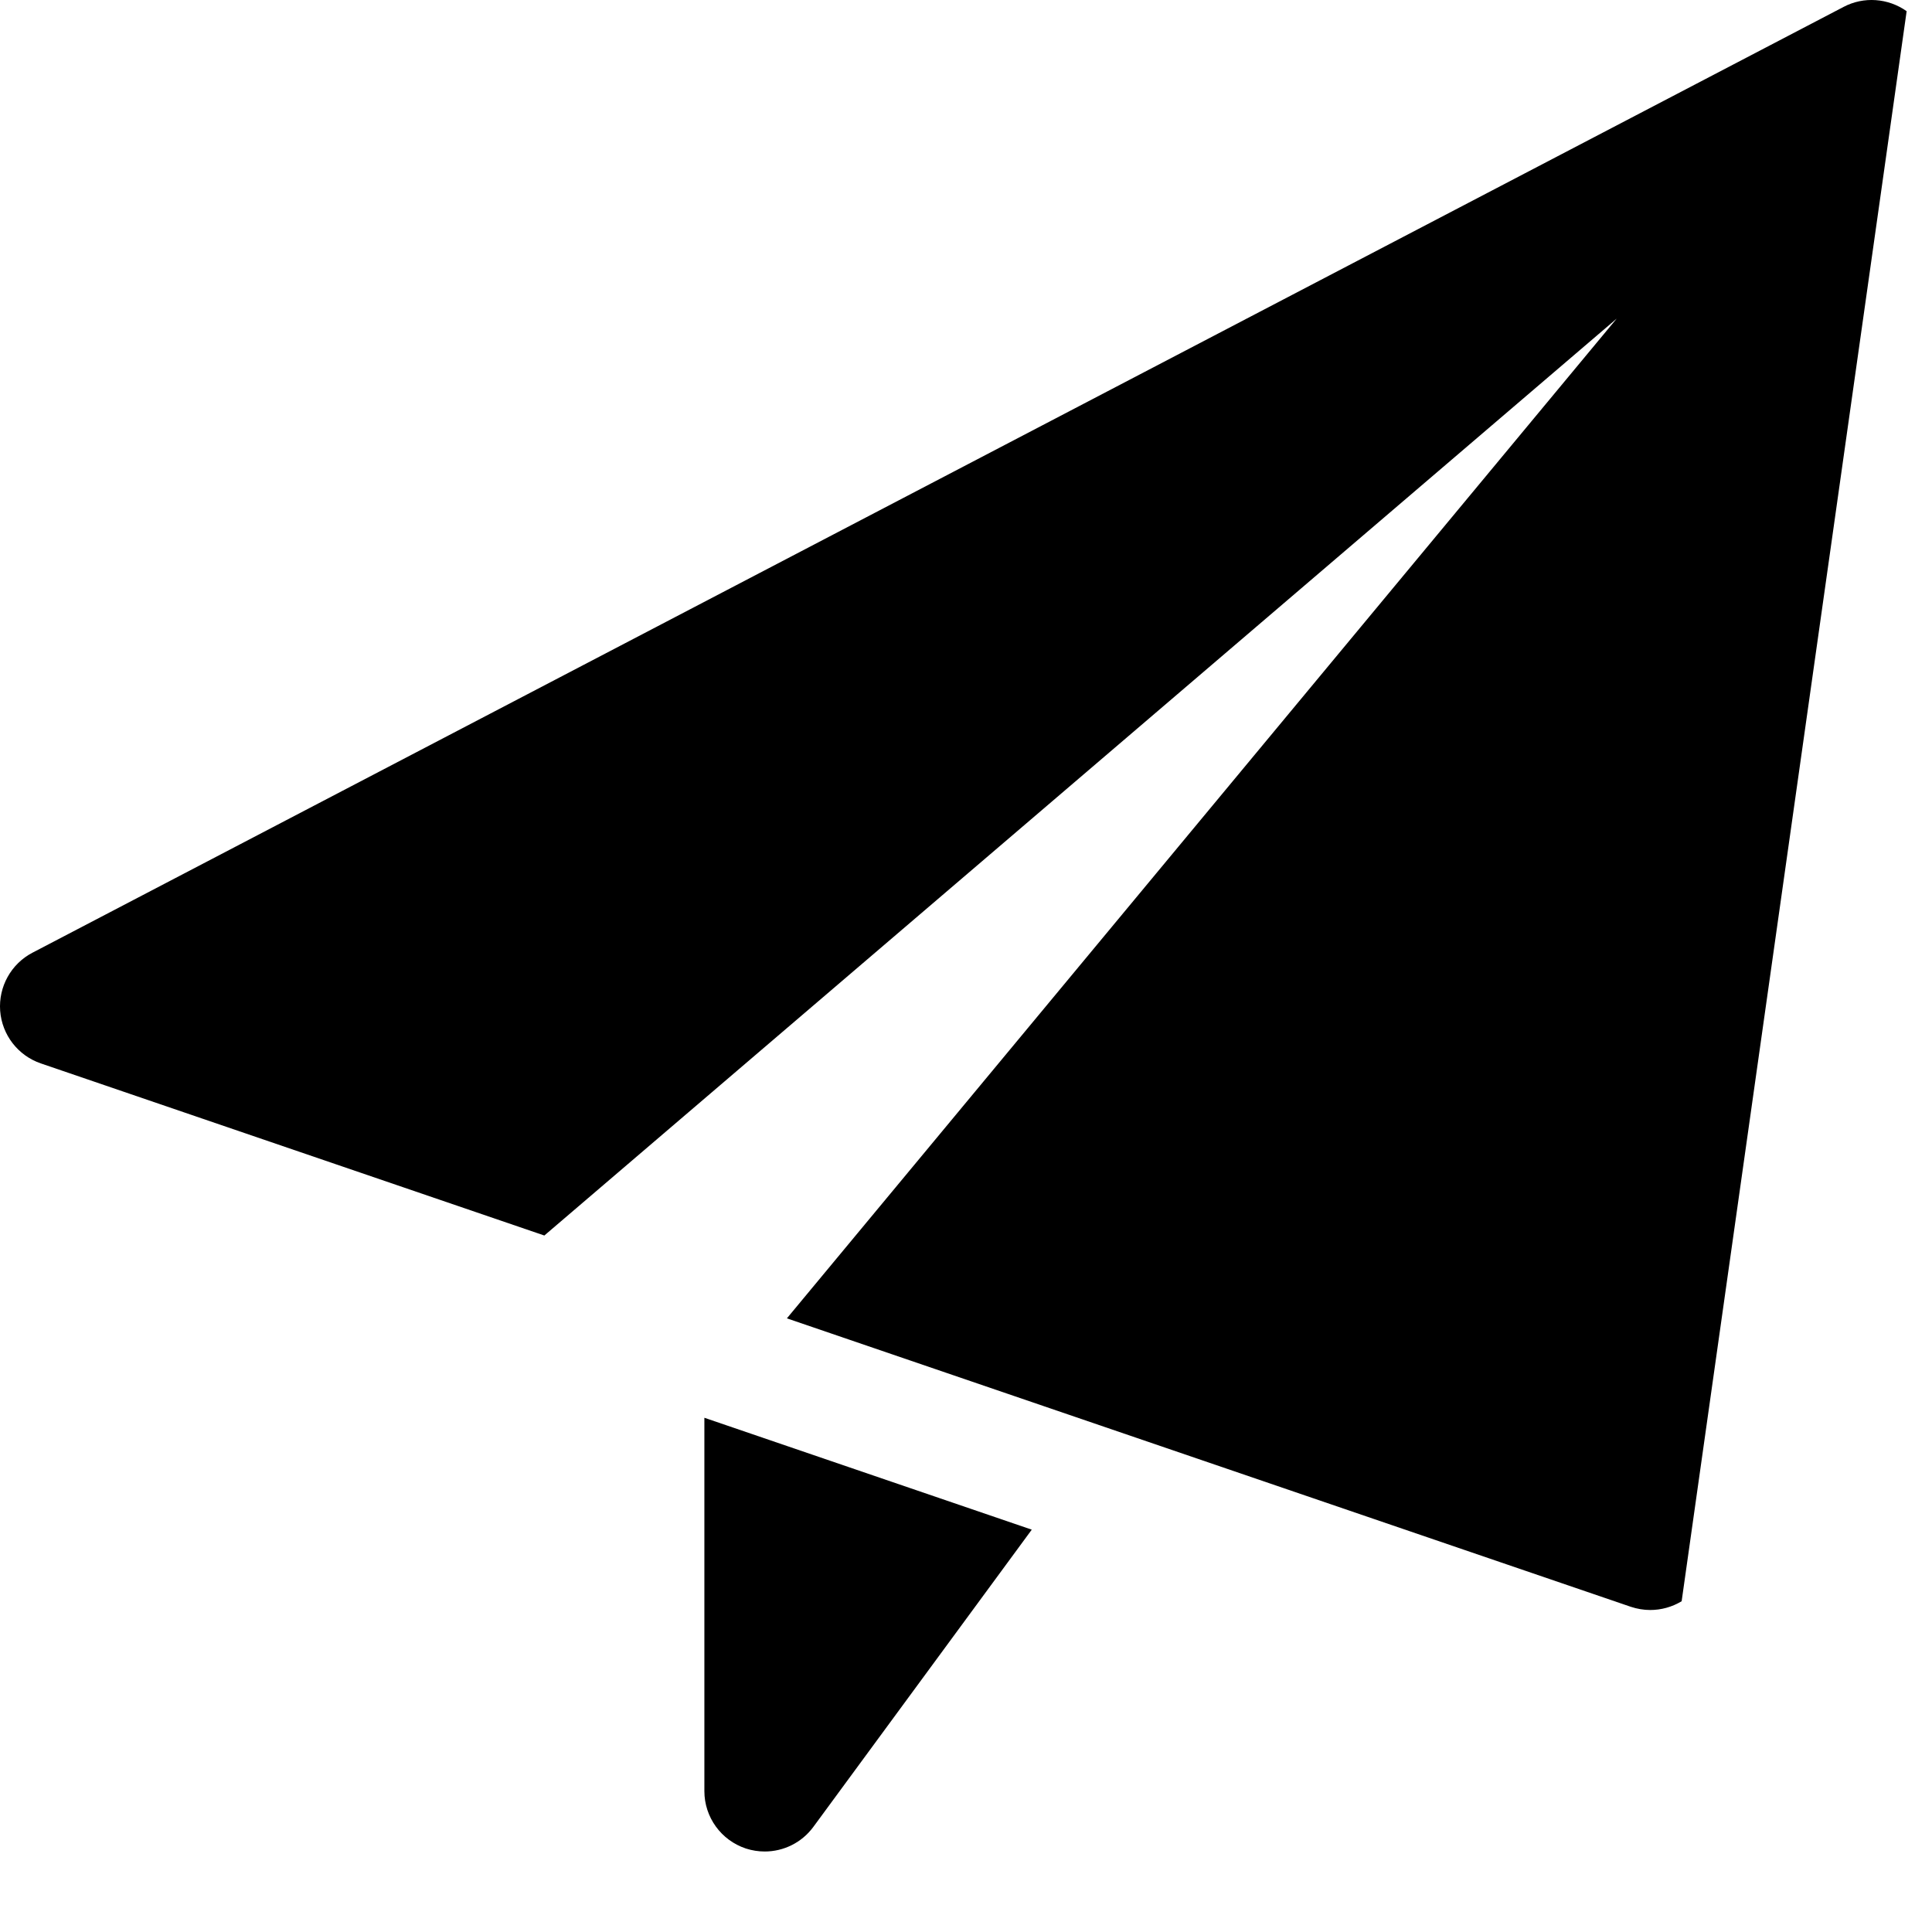
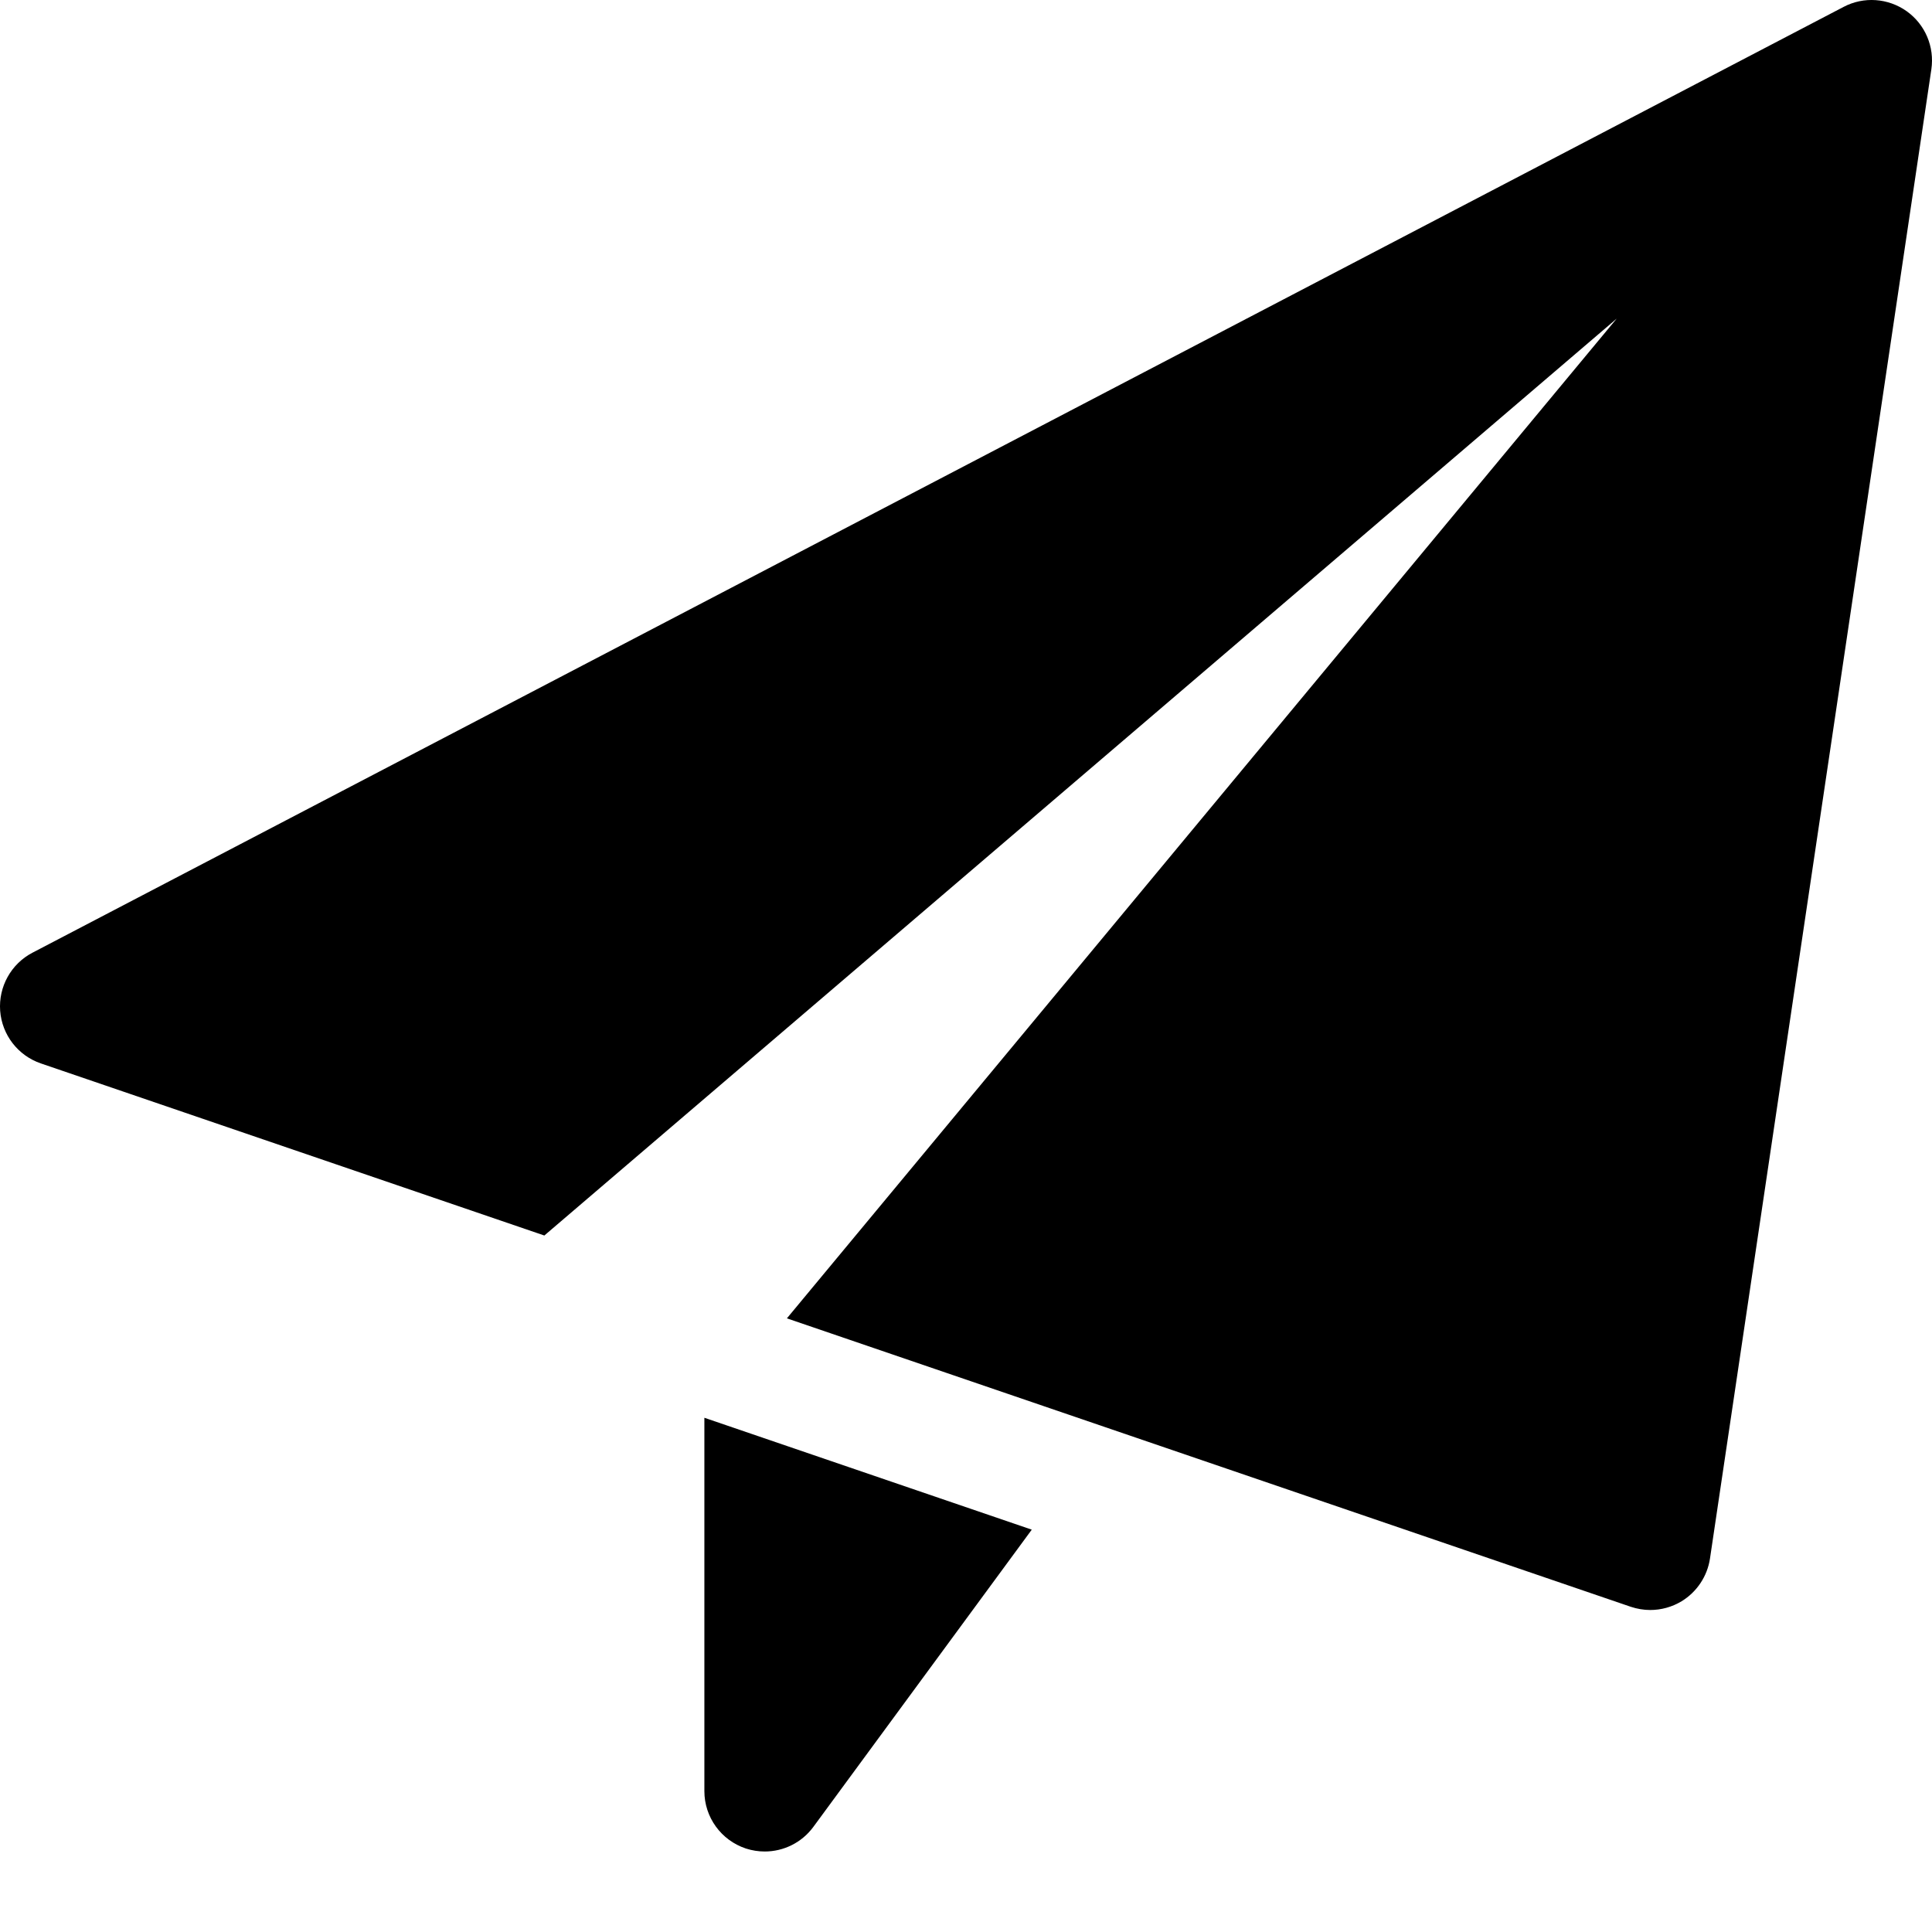
<svg xmlns="http://www.w3.org/2000/svg" enable-background="new 0 0 24 24" height="512" viewBox="0 0 24 24" width="512">
  <path d="m8.75 17.612v4.638c0 .324.208.611.516.713.077.025.156.037.234.037.234 0 .46-.11.604-.306l2.713-3.692z" />
-   <path d="m23.685.139c-.23-.163-.532-.185-.782-.054l-22.5 11.75c-.266.139-.423.423-.401.722.023.3.222.556.505.653l6.255 2.138 13.321-11.39-10.308 12.419 10.483 3.583c.078.026.16.04.242.04.136 0 .271-.037.39-.109.19-.116.319-.311.352-s.53l2.75-18.5c.041-.28-.077-.558-.307-.722z" />
+   <path d="m23.685.139c-.23-.163-.532-.185-.782-.054l-22.5 11.75c-.266.139-.423.423-.401.722.023.3.222.556.505.653l6.255 2.138 13.321-11.39-10.308 12.419 10.483 3.583c.078.026.16.04.242.04.136 0 .271-.037.39-.109.19-.116.319-.311.352-.53l2.75-18.5c.041-.28-.077-.558-.307-.722z" />
</svg>
